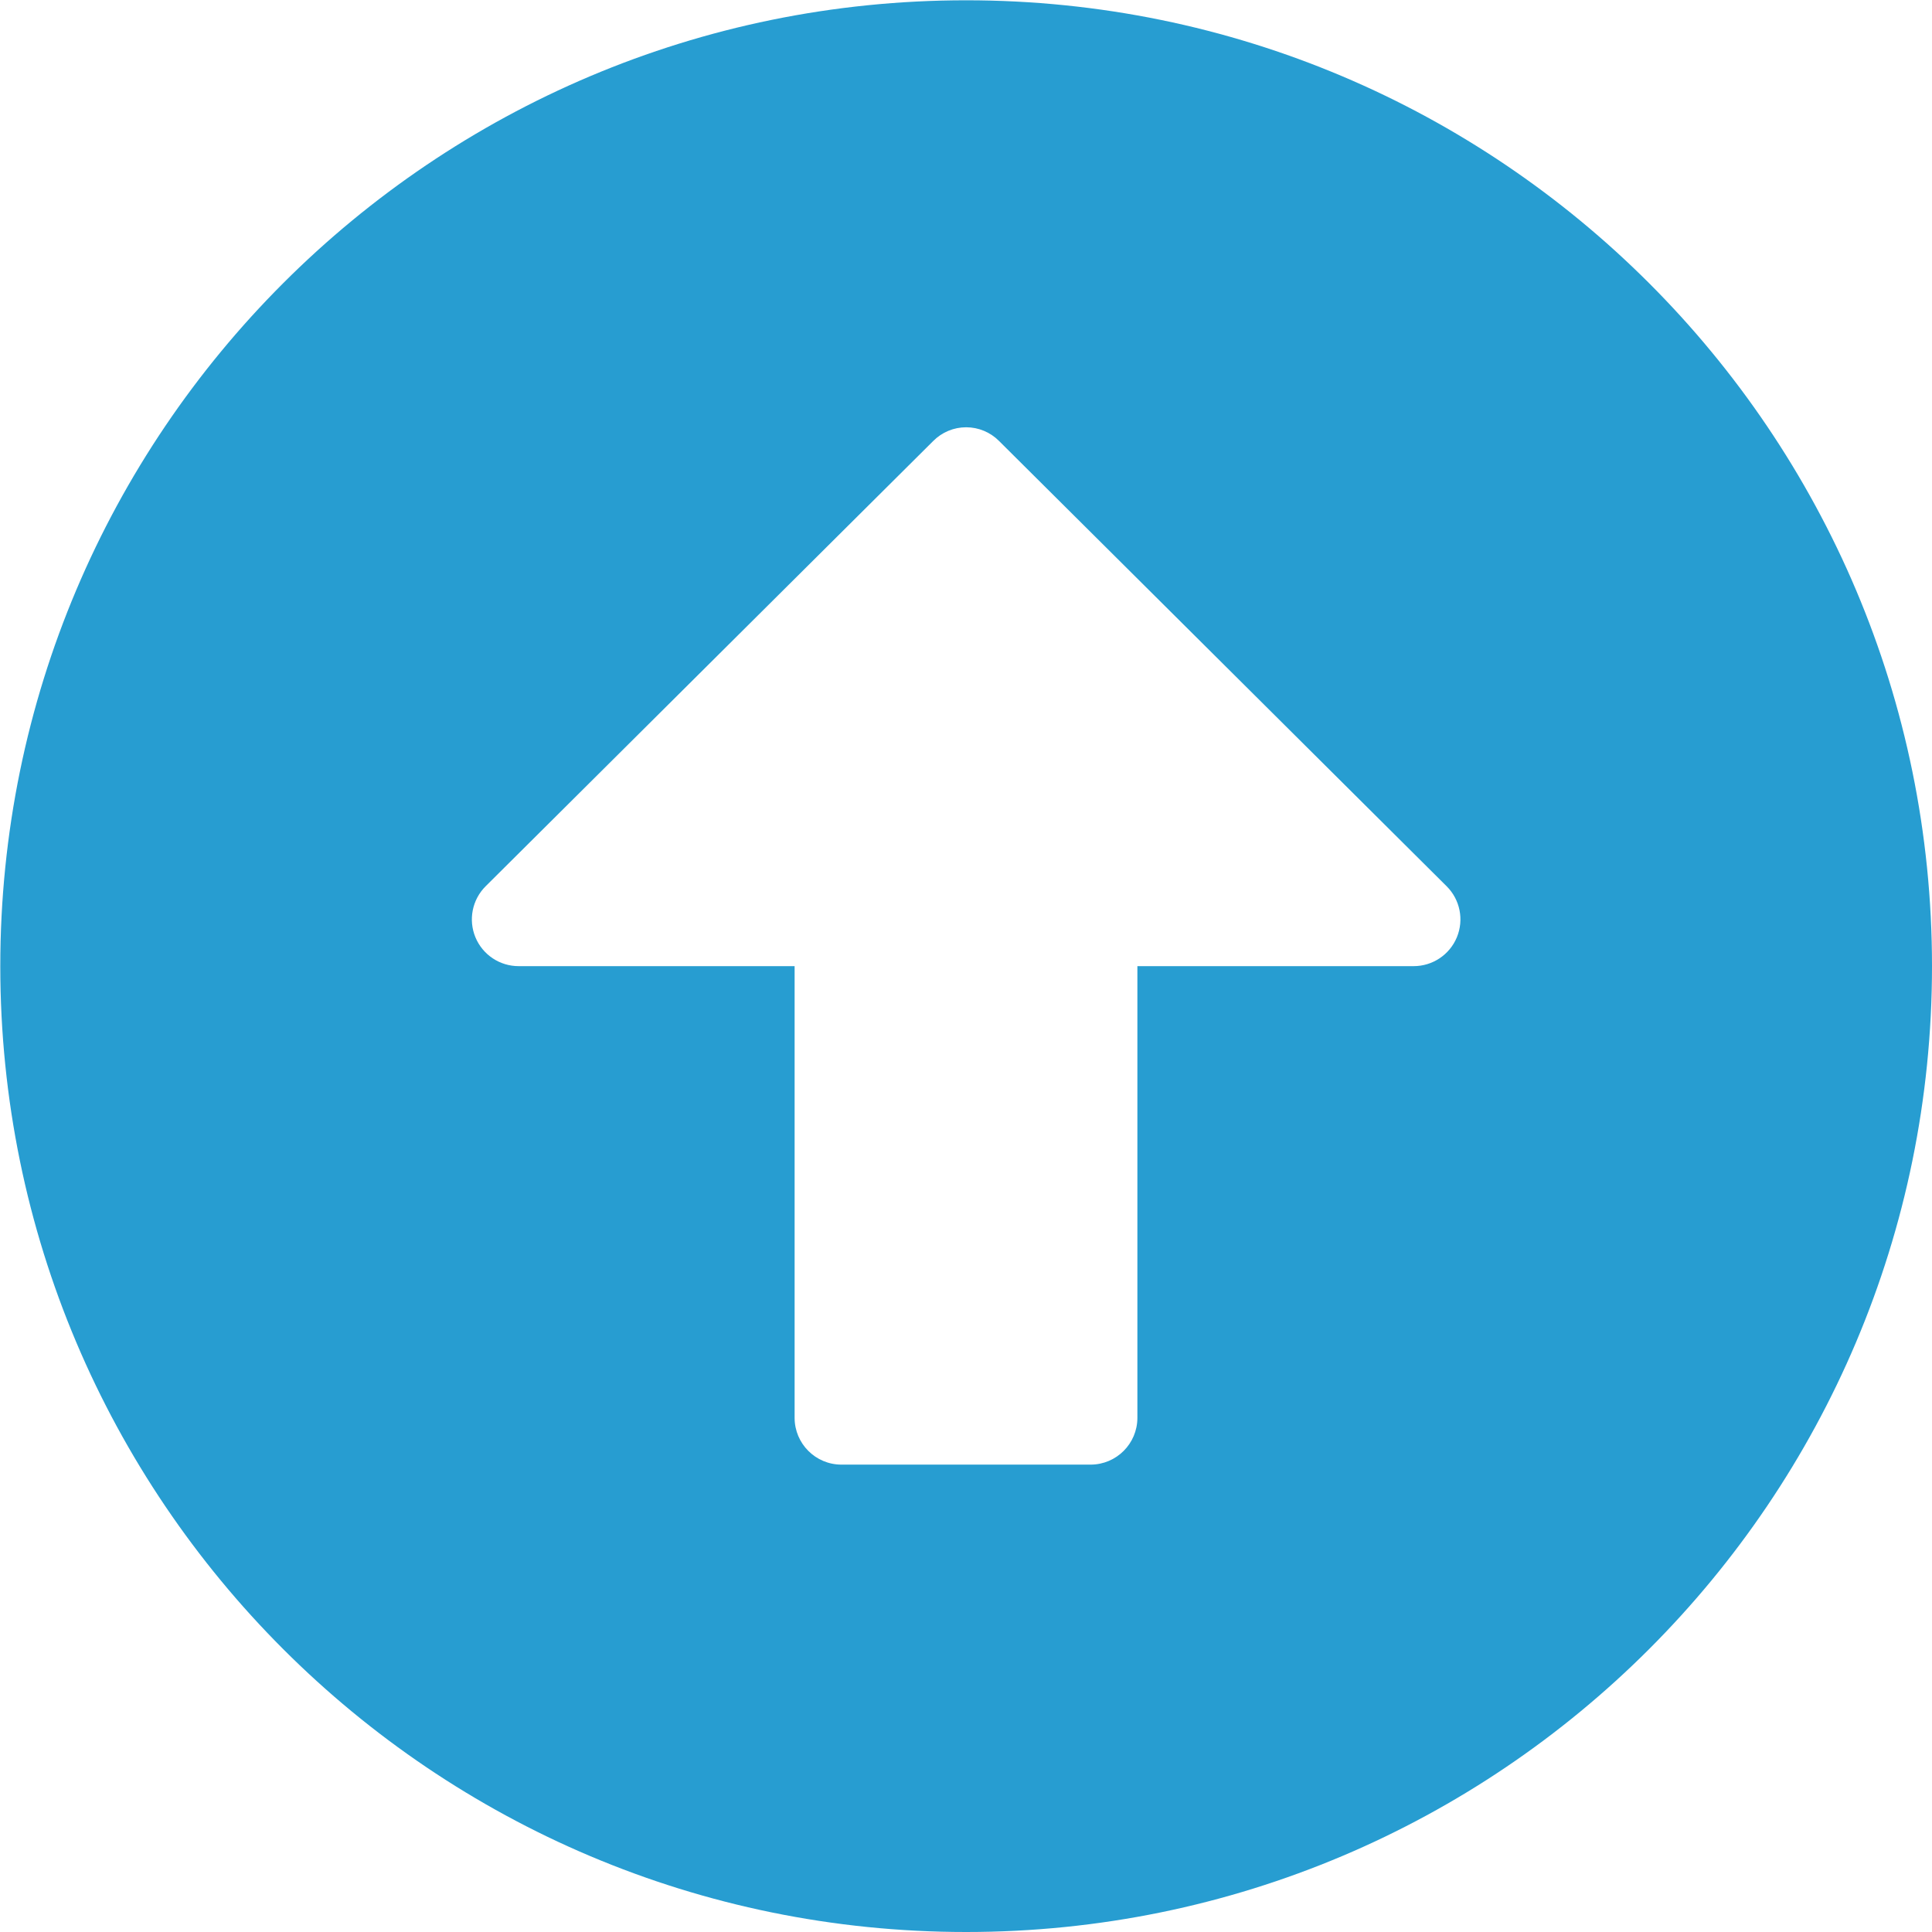
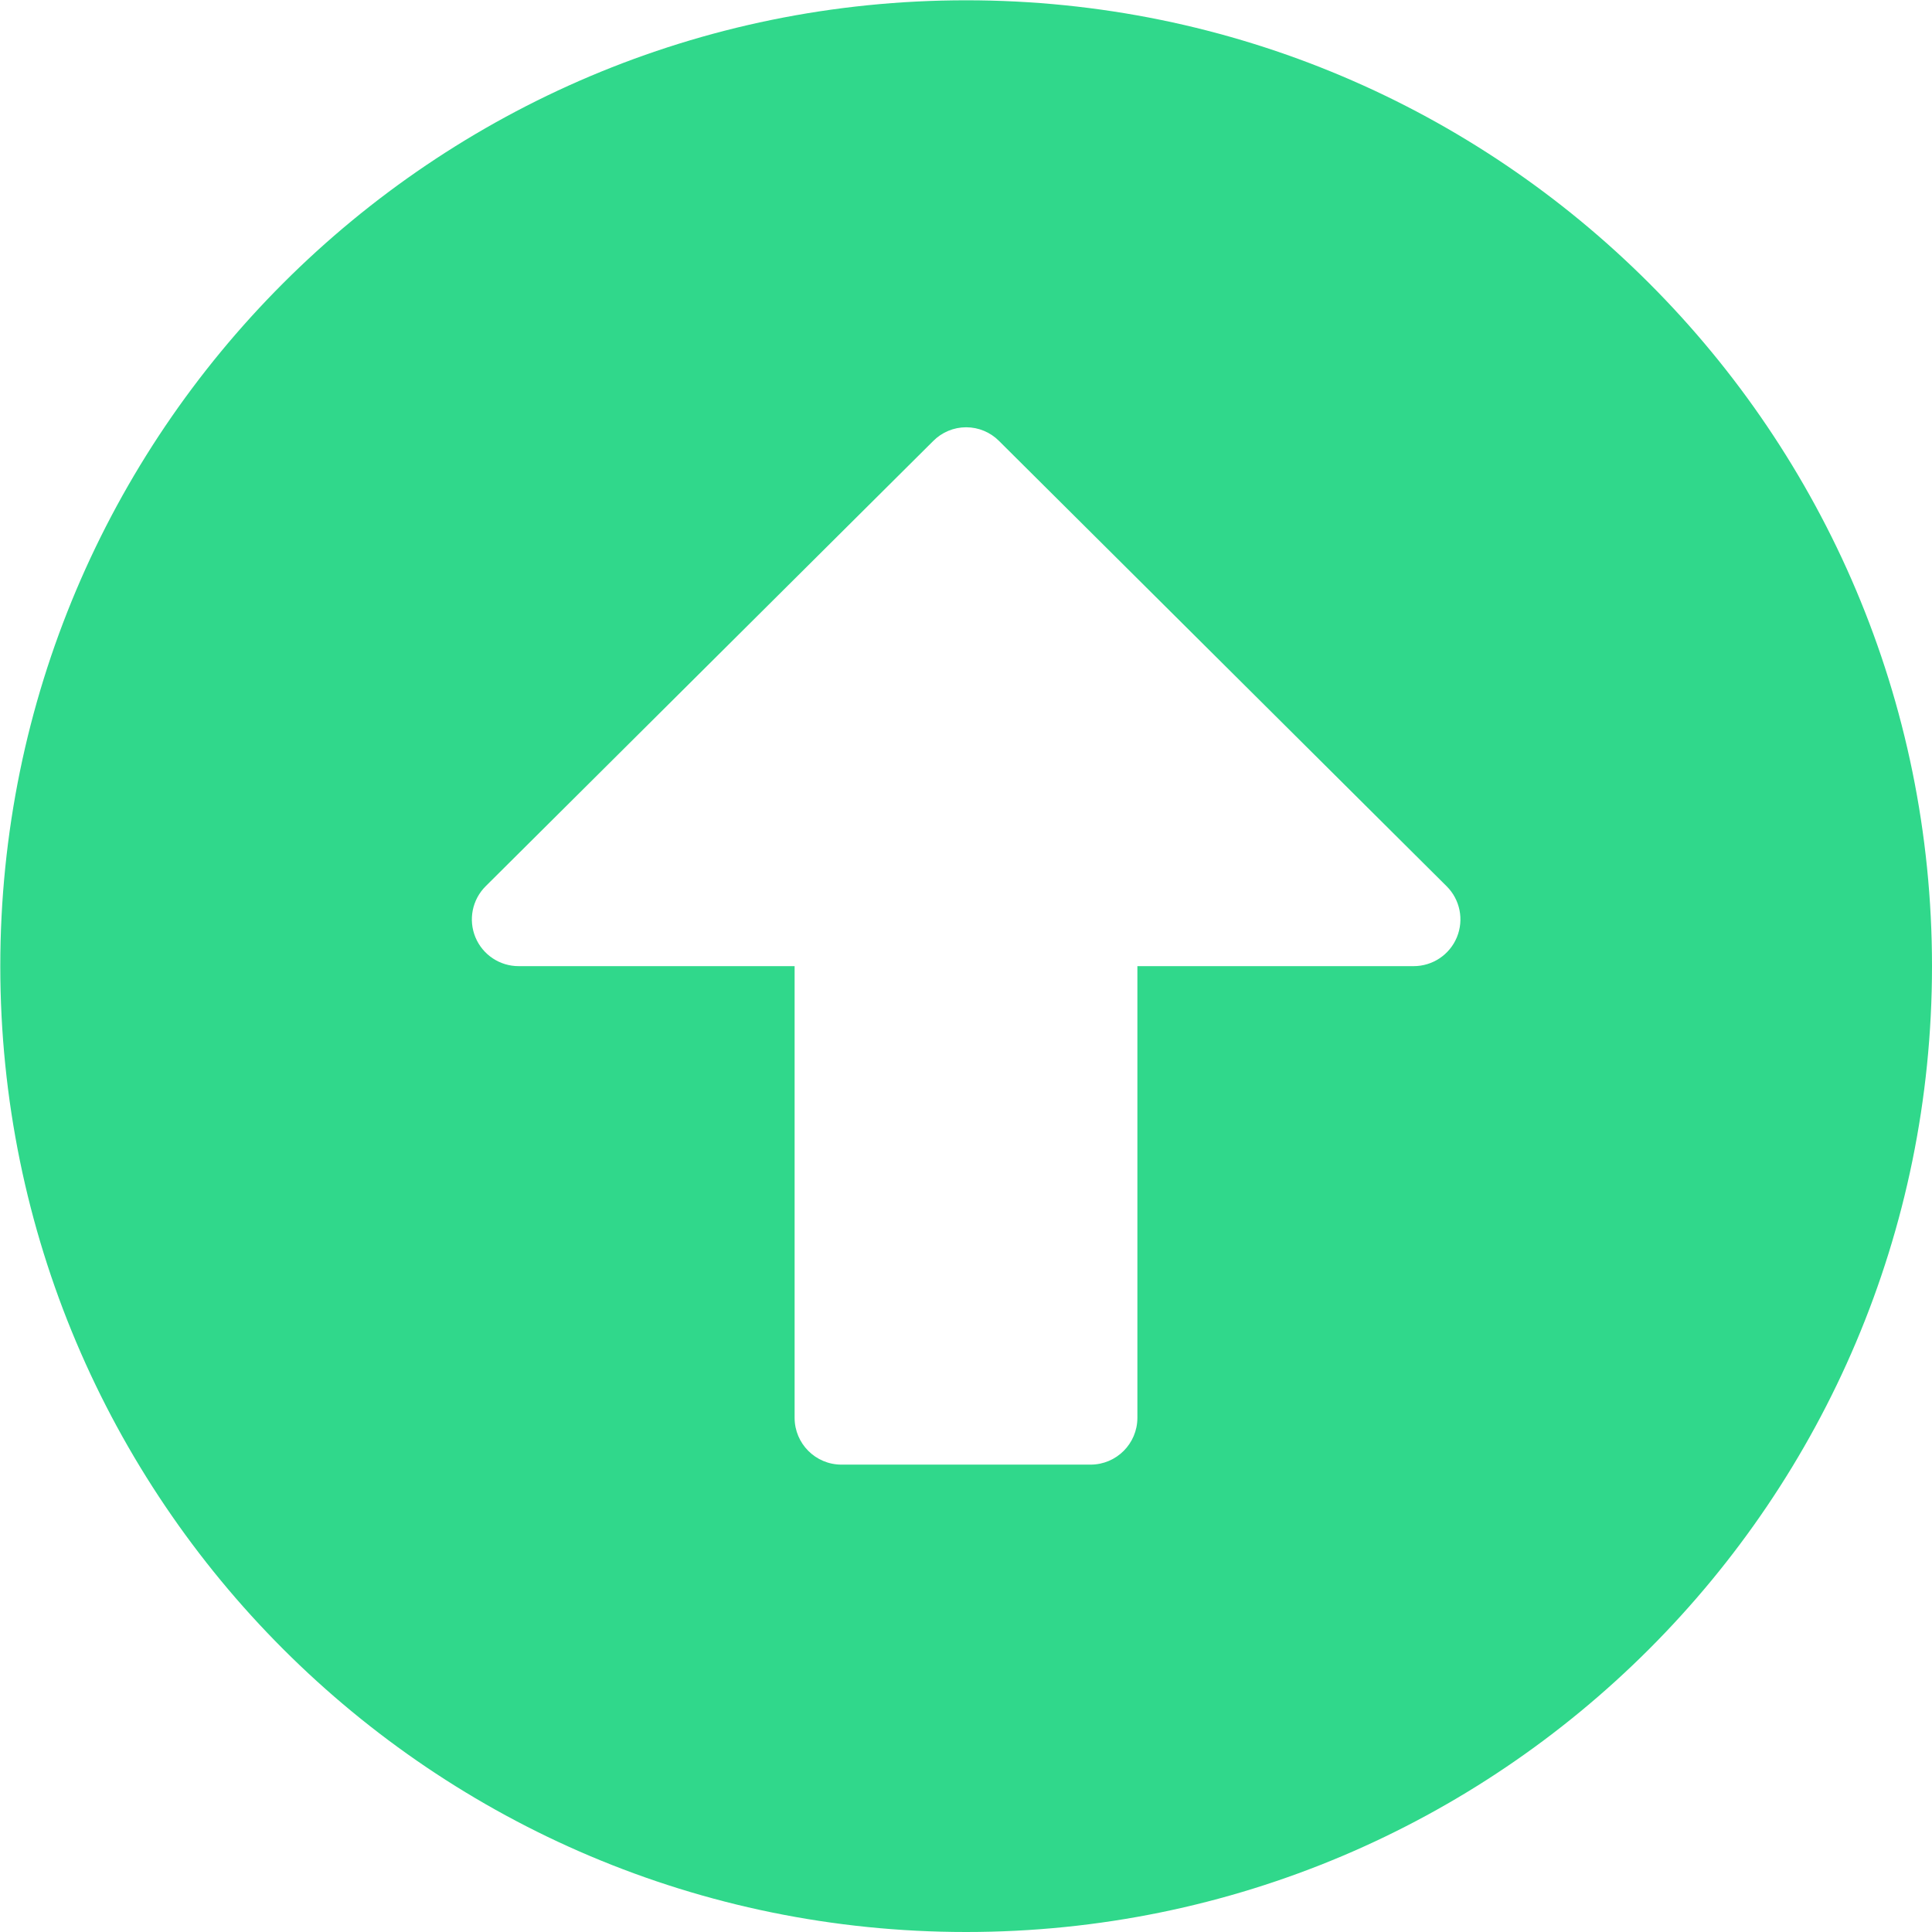
<svg xmlns="http://www.w3.org/2000/svg" width="20.003" height="20.003" viewBox="0 0 20.003 20.003">
  <defs>
-     <style>.a{fill:#279dd1;}</style>
+     <style>.a{fill:#30D88B;}</style>
  </defs>
  <path class="a" d="M28,18A10,10,0,1,1,18,8,10,10,0,0,1,28,18ZM16.227,13.323V18H13.368a.484.484,0,0,0-.343.827l4.634,4.61a.48.48,0,0,0,.682,0l4.634-4.61A.484.484,0,0,0,22.632,18H19.776V13.323a.485.485,0,0,0-.484-.484H16.711A.485.485,0,0,0,16.227,13.323Z" transform="translate(28.003 28.003) rotate(180)" />
</svg>
